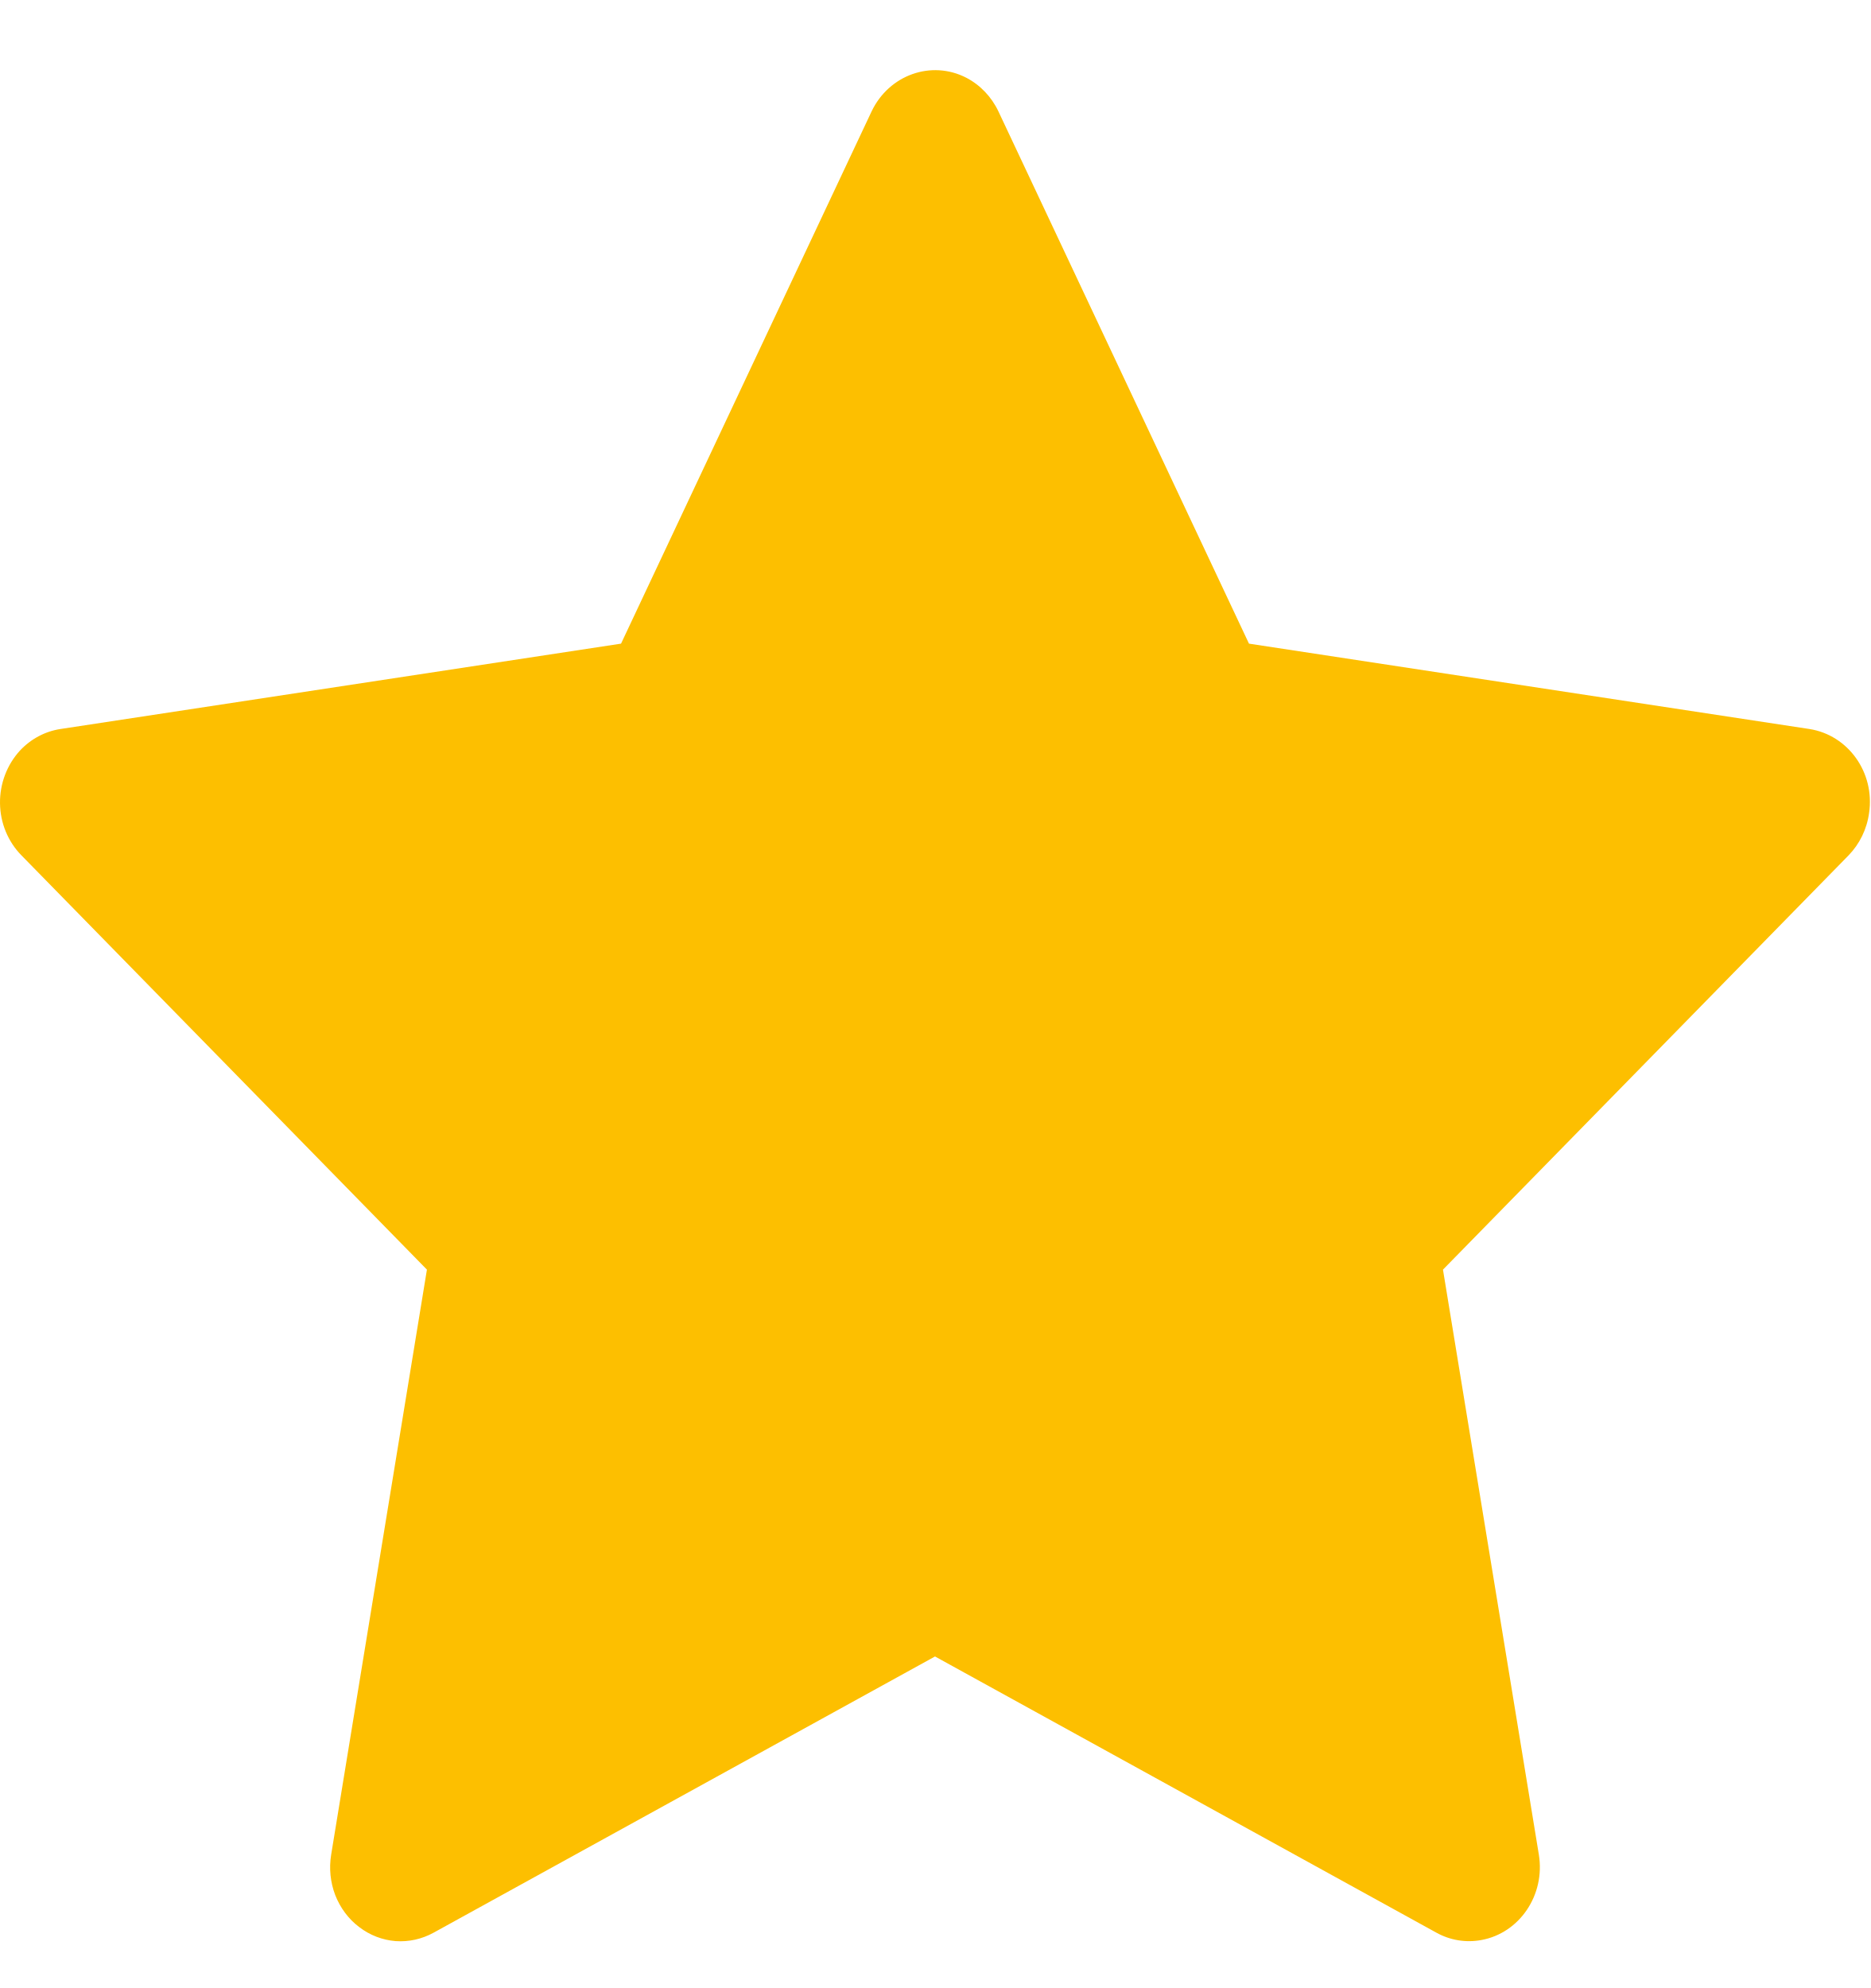
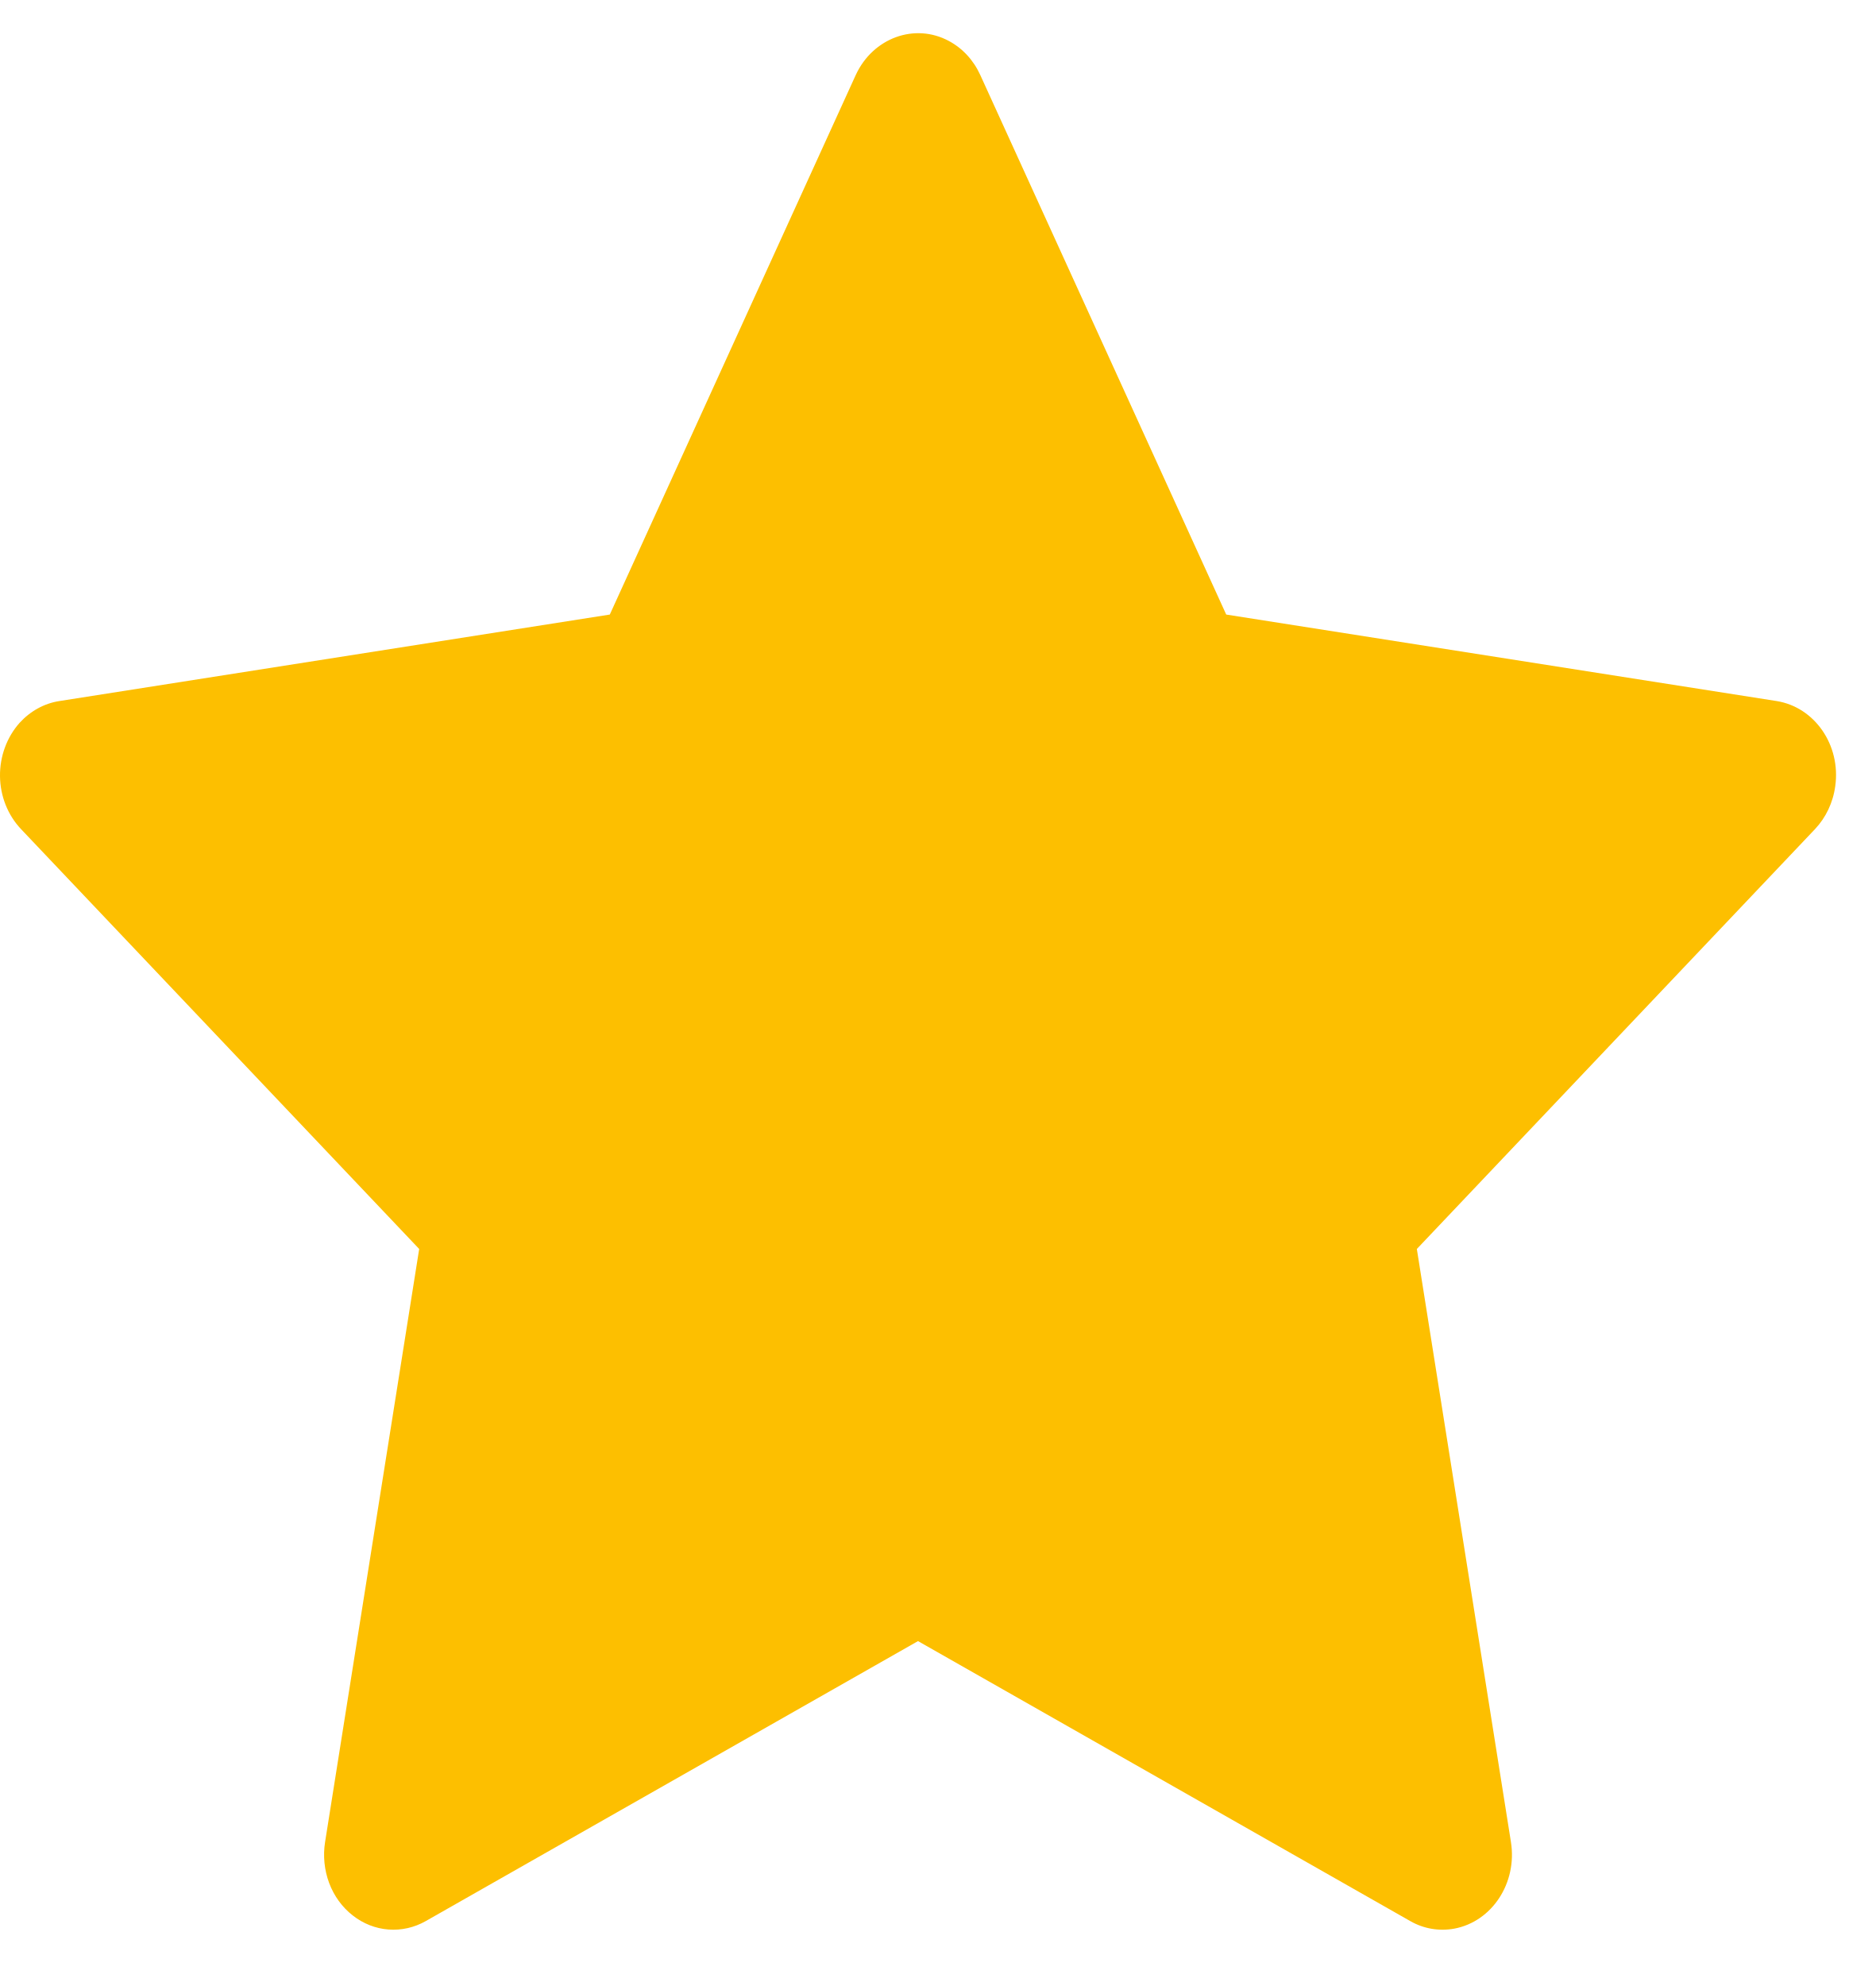
- <svg xmlns="http://www.w3.org/2000/svg" width="16" height="17" viewBox="0 0 16 17" fill="none">
-   <path d="M15.474 6.234L10.681 5.504L8.538 0.952C8.479 0.828 8.383 0.727 8.264 0.665C7.965 0.511 7.603 0.64 7.454 0.952L5.311 5.504L0.517 6.234C0.385 6.254 0.264 6.319 0.171 6.418C0.06 6.539 -0.002 6.701 5.31422e-05 6.869C0.002 7.037 0.068 7.197 0.183 7.314L3.651 10.857L2.832 15.86C2.813 15.977 2.825 16.096 2.867 16.206C2.91 16.315 2.98 16.41 3.072 16.479C3.163 16.549 3.271 16.59 3.383 16.599C3.496 16.607 3.608 16.582 3.708 16.527L7.996 14.165L12.284 16.527C12.401 16.592 12.537 16.614 12.667 16.59C12.995 16.531 13.216 16.204 13.16 15.86L12.34 10.857L15.809 7.314C15.903 7.217 15.965 7.091 15.984 6.952C16.035 6.606 15.805 6.286 15.474 6.234V6.234Z" fill="#FDBF00" />
+ <svg xmlns="http://www.w3.org/2000/svg" width="17" height="18" viewBox="0 0 17 18" fill="none">
+   <path d="M16.106 6.354L11.116 5.57L8.886 0.679C8.825 0.545 8.725 0.437 8.601 0.371C8.291 0.205 7.913 0.344 7.758 0.679L5.528 5.57L0.538 6.354C0.401 6.375 0.275 6.445 0.178 6.551C0.062 6.681 -0.002 6.855 0 7.035C0.002 7.216 0.071 7.388 0.19 7.514L3.8 11.32L2.947 16.695C2.927 16.82 2.94 16.949 2.984 17.067C3.028 17.184 3.102 17.286 3.197 17.36C3.292 17.435 3.404 17.479 3.521 17.488C3.638 17.497 3.755 17.471 3.859 17.412L8.322 14.874L12.785 17.412C12.907 17.482 13.048 17.505 13.184 17.48C13.526 17.416 13.756 17.065 13.697 16.695L12.844 11.32L16.454 7.514C16.552 7.41 16.617 7.274 16.637 7.125C16.689 6.753 16.45 6.409 16.106 6.354V6.354Z" fill="#FDBF00" />
</svg>
